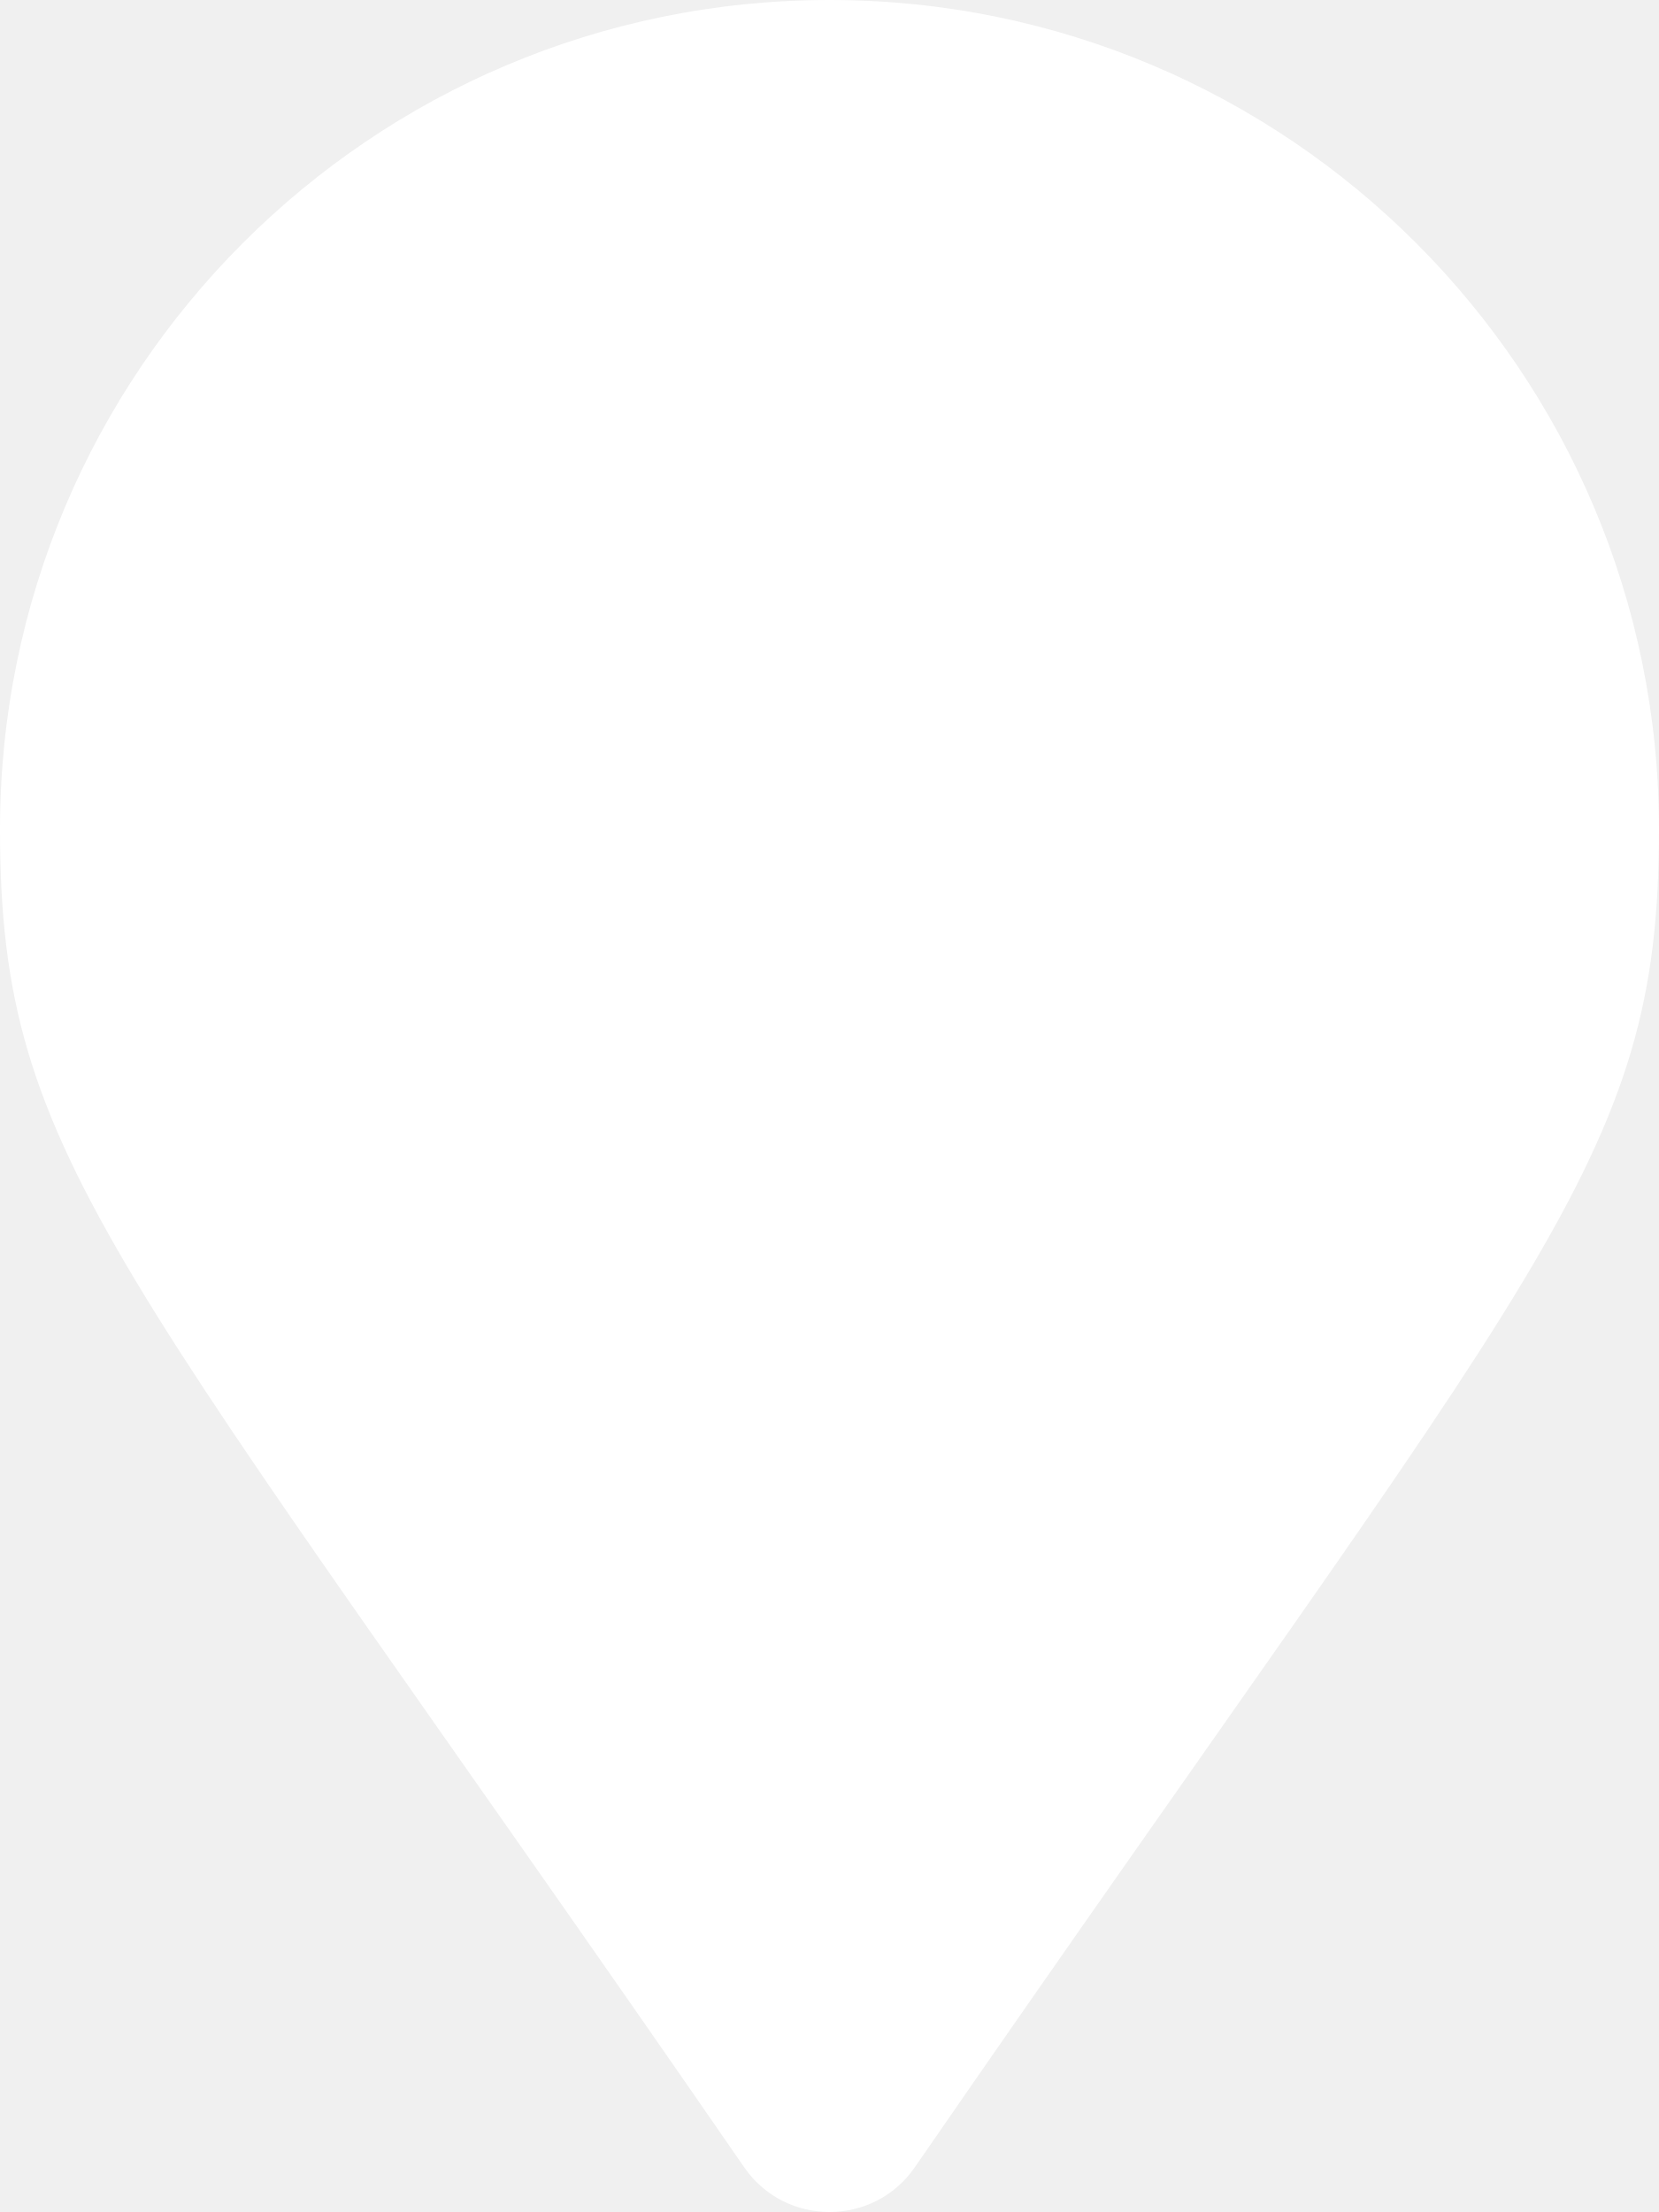
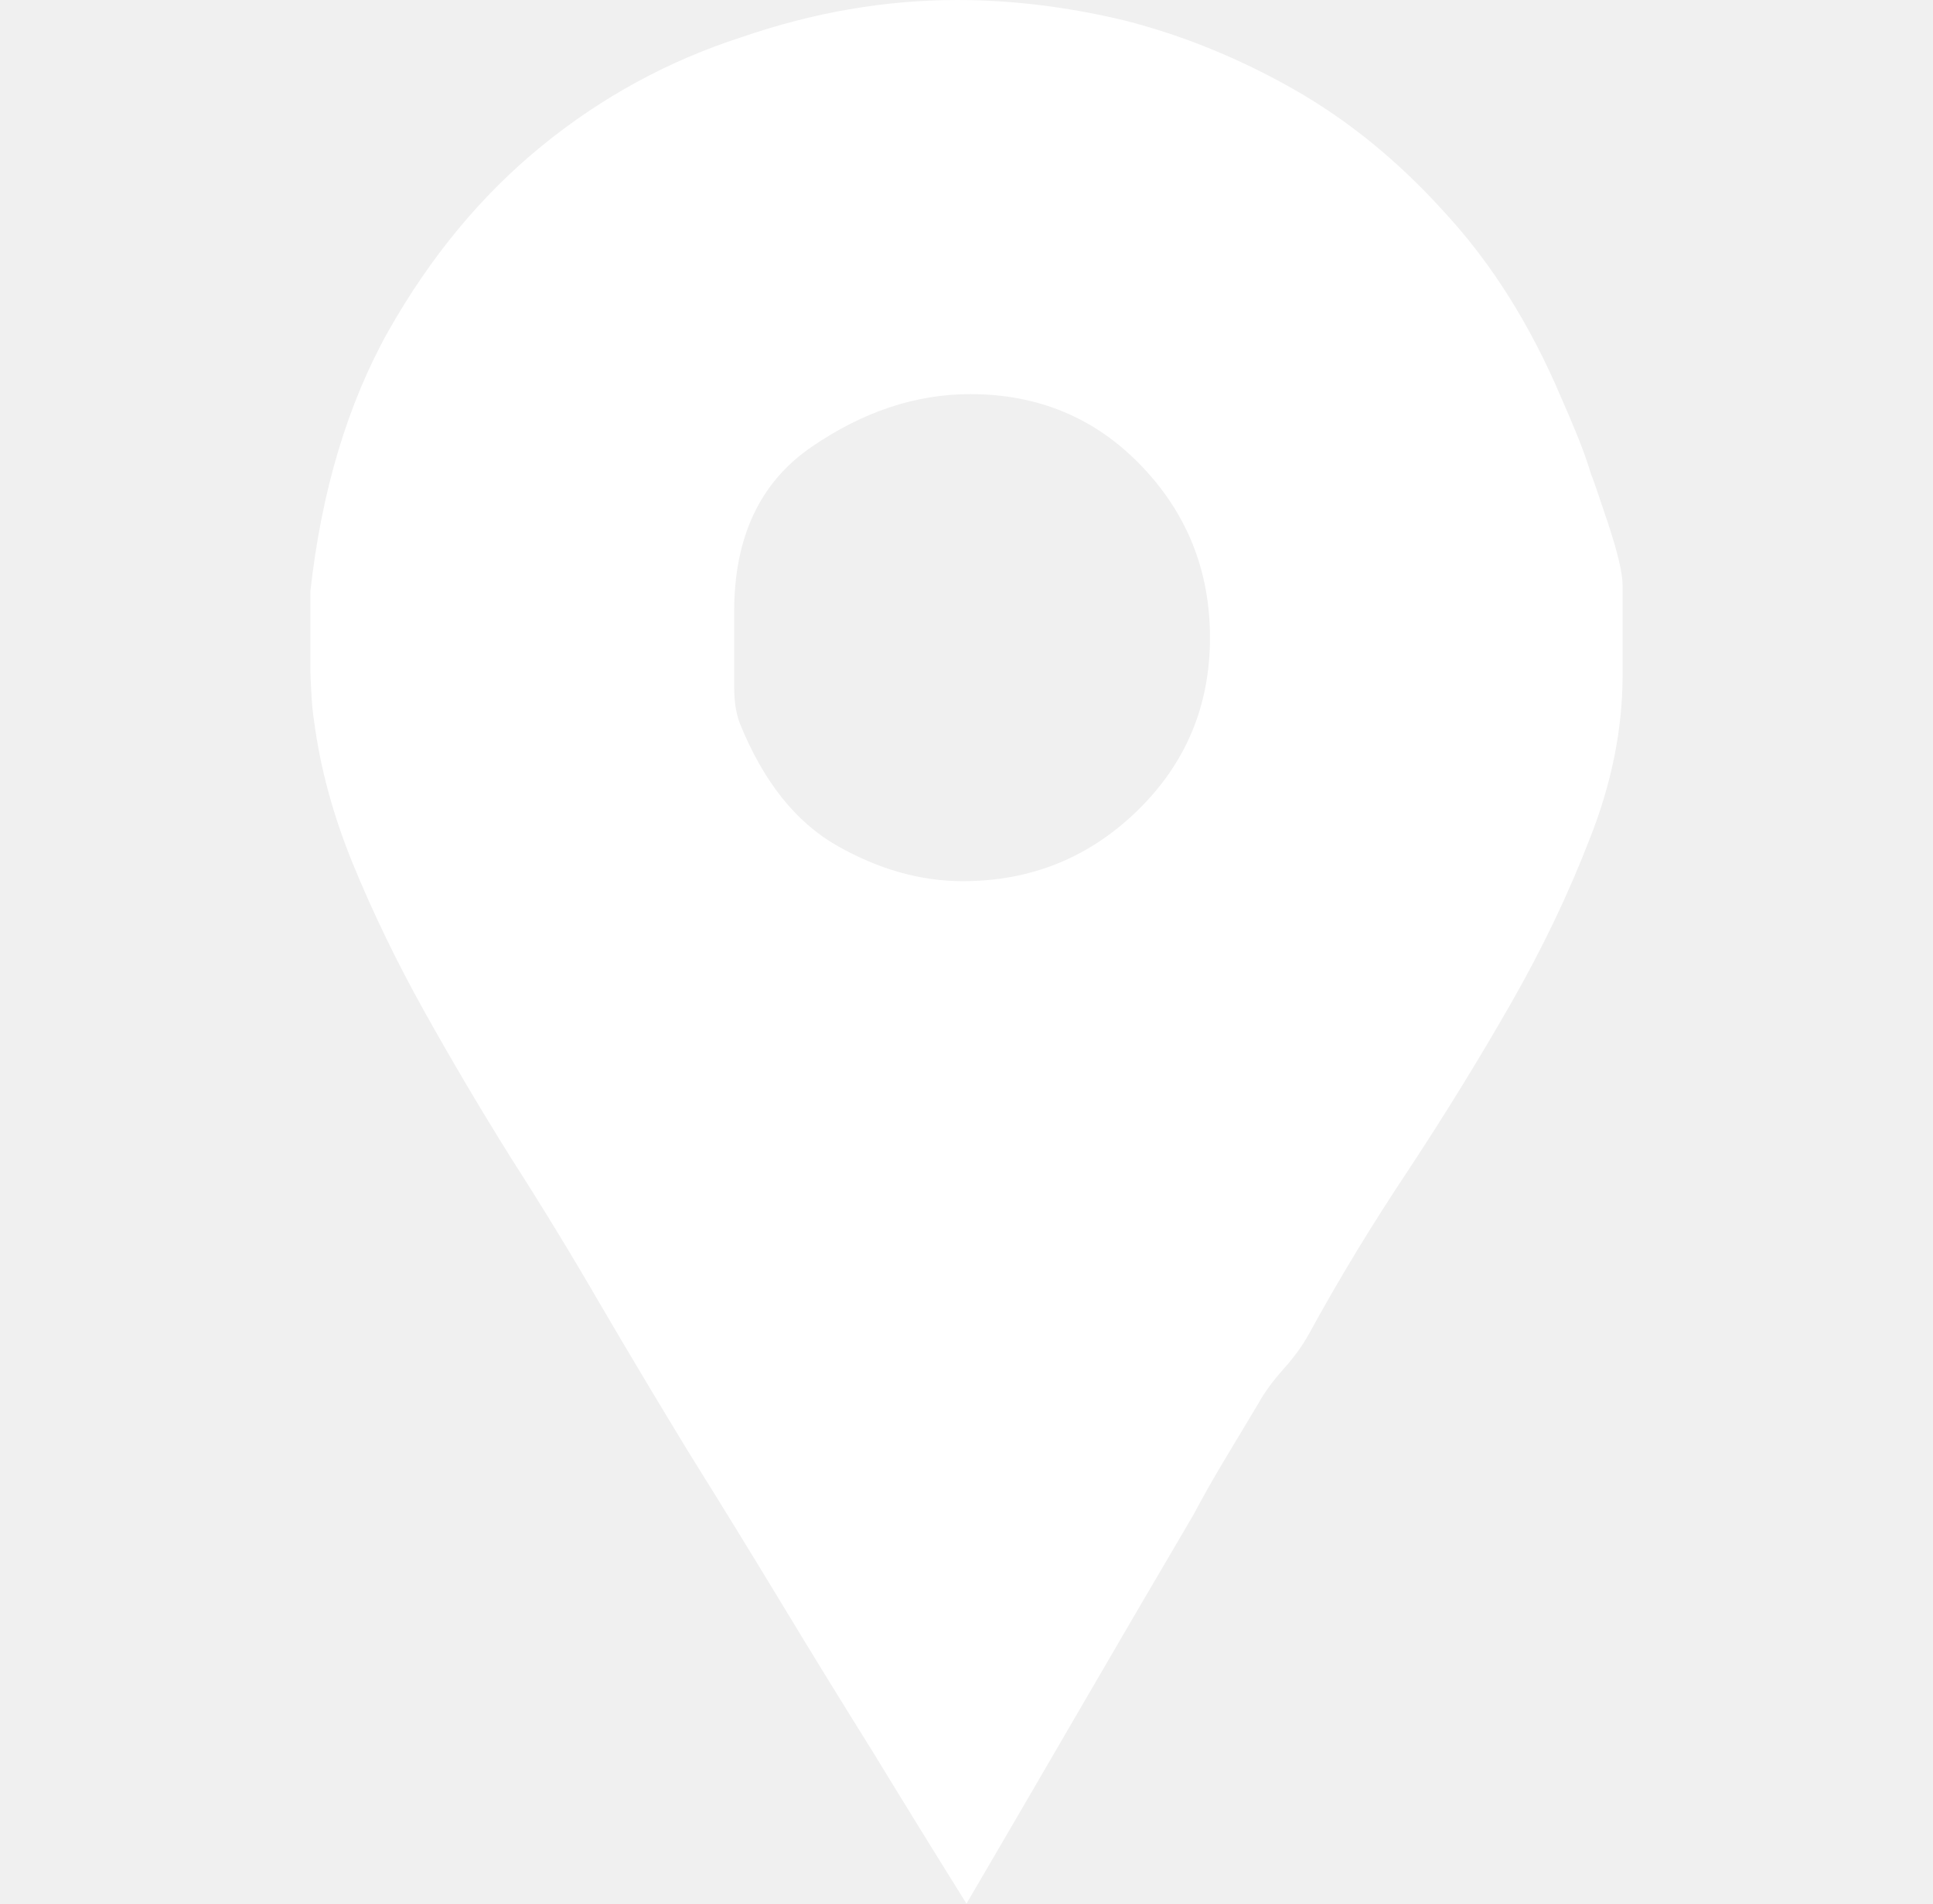
- <svg xmlns="http://www.w3.org/2000/svg" aria-hidden="true" focusable="false" data-prefix="fas" data-icon="map-marker" class="svg-inline--fa fa-map-marker fa-w-12" role="img" viewBox="0 0 384 512">
-   <path fill="#fff" d="M172.268 501.67C26.97 291.031 0 269.413 0 192 0 85.961 85.961 0 192 0s192 85.961 192 192c0 77.413-26.97 99.031-172.268 309.67-9.535 13.774-29.93 13.773-39.464 0z" />
+ <svg xmlns="http://www.w3.org/2000/svg" version="1.1" viewBox="0 0 1040 1024">
+   <g id="icomoon-ignore">
+ </g>
+   <path fill="#fff" d="M856 255q-3-10-7.5-21t-8.5-20q-25-59-63-100-37-41-81-66t-91-37q-46-11-90-11-58 0-116 20-59 19-107.5 58.5t-82.5 99.5q-33 59-42 140v43q0 2 0.5 11.5t1.5 15.5q5 38 21 77t38 78.5 47 79.5q25 39 47 77 24 41 49 82 25 40 49.5 80.5t49.5 80.5q25 41 50 81 31-53 61.5-105.5t60.5-103.5q8-15 17-30l18-30q5-9 13.5-18.5t13.5-18.5q24-44 54-89 29-44 54.5-88.5t42.5-88.5q18-45 18-89v-48q0-10-8-34t-9-26v0zM518 474q-34 0-67.5-19t-52.5-66q-3-8-3-19.5v-40.5q0-60 41.5-88.5t85.5-28.5q55 0 92 38.5t37 92.5q0 55-39 93t-94 38v0z" />
</svg>
